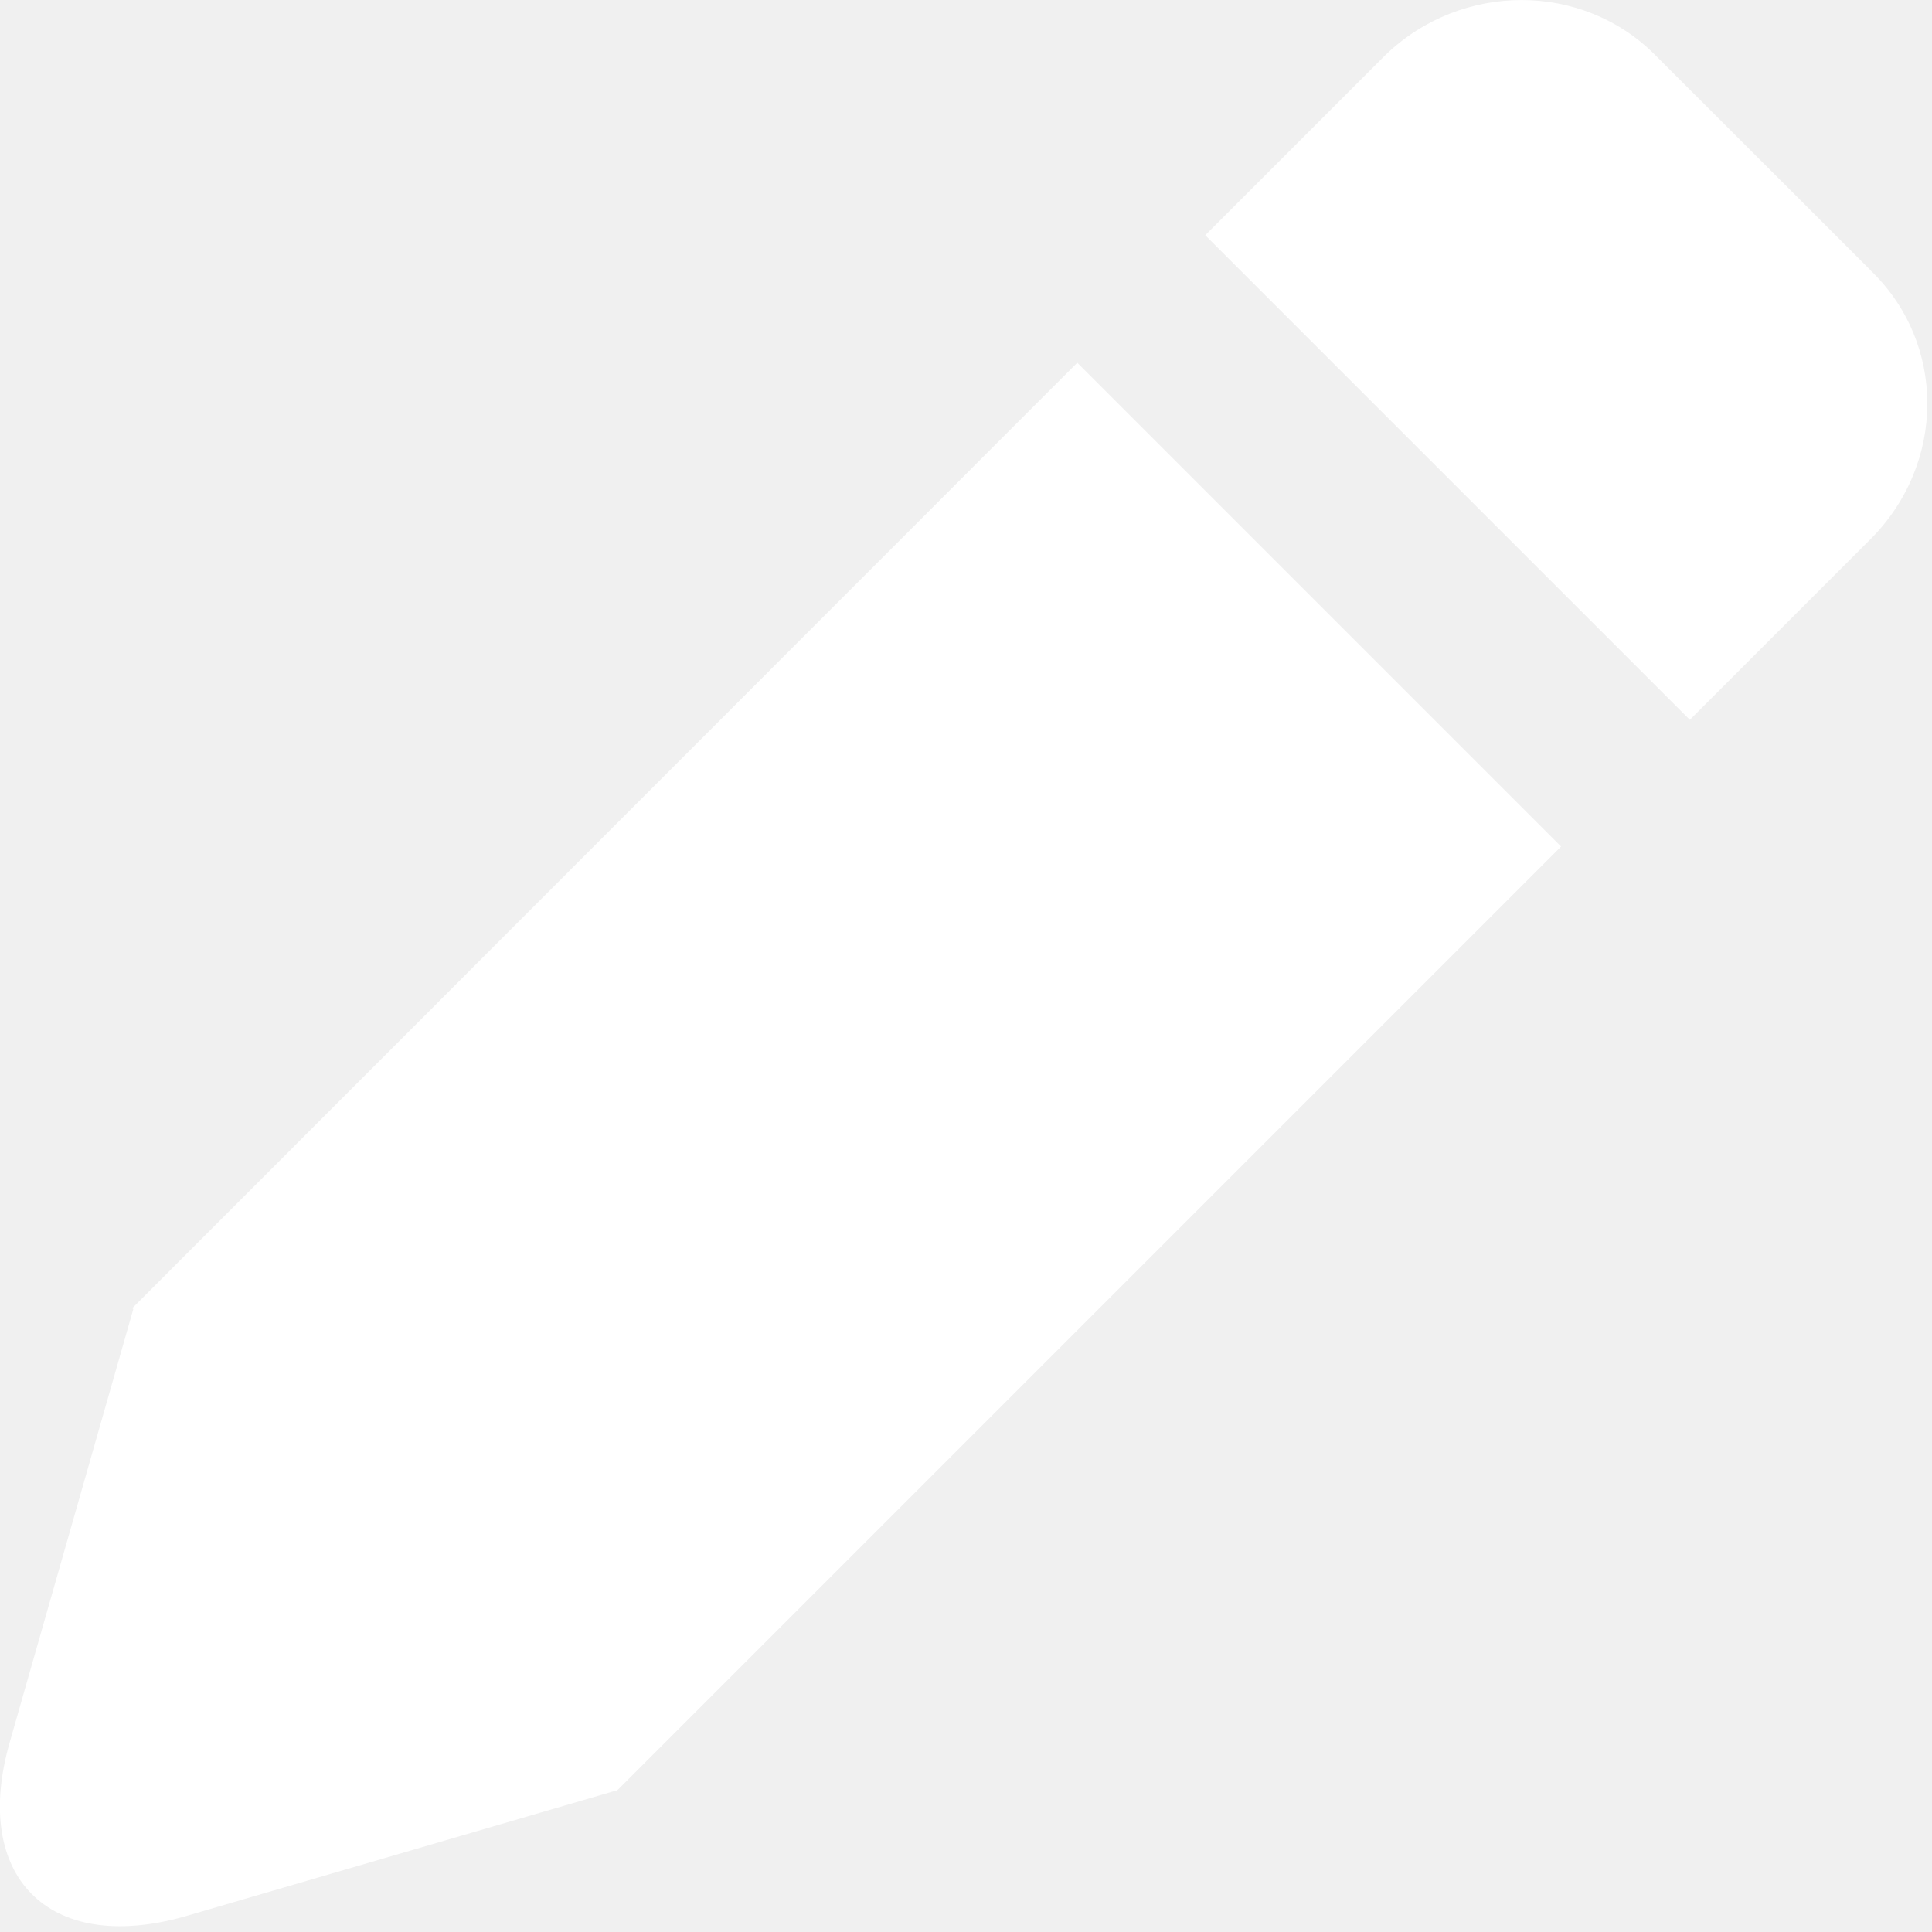
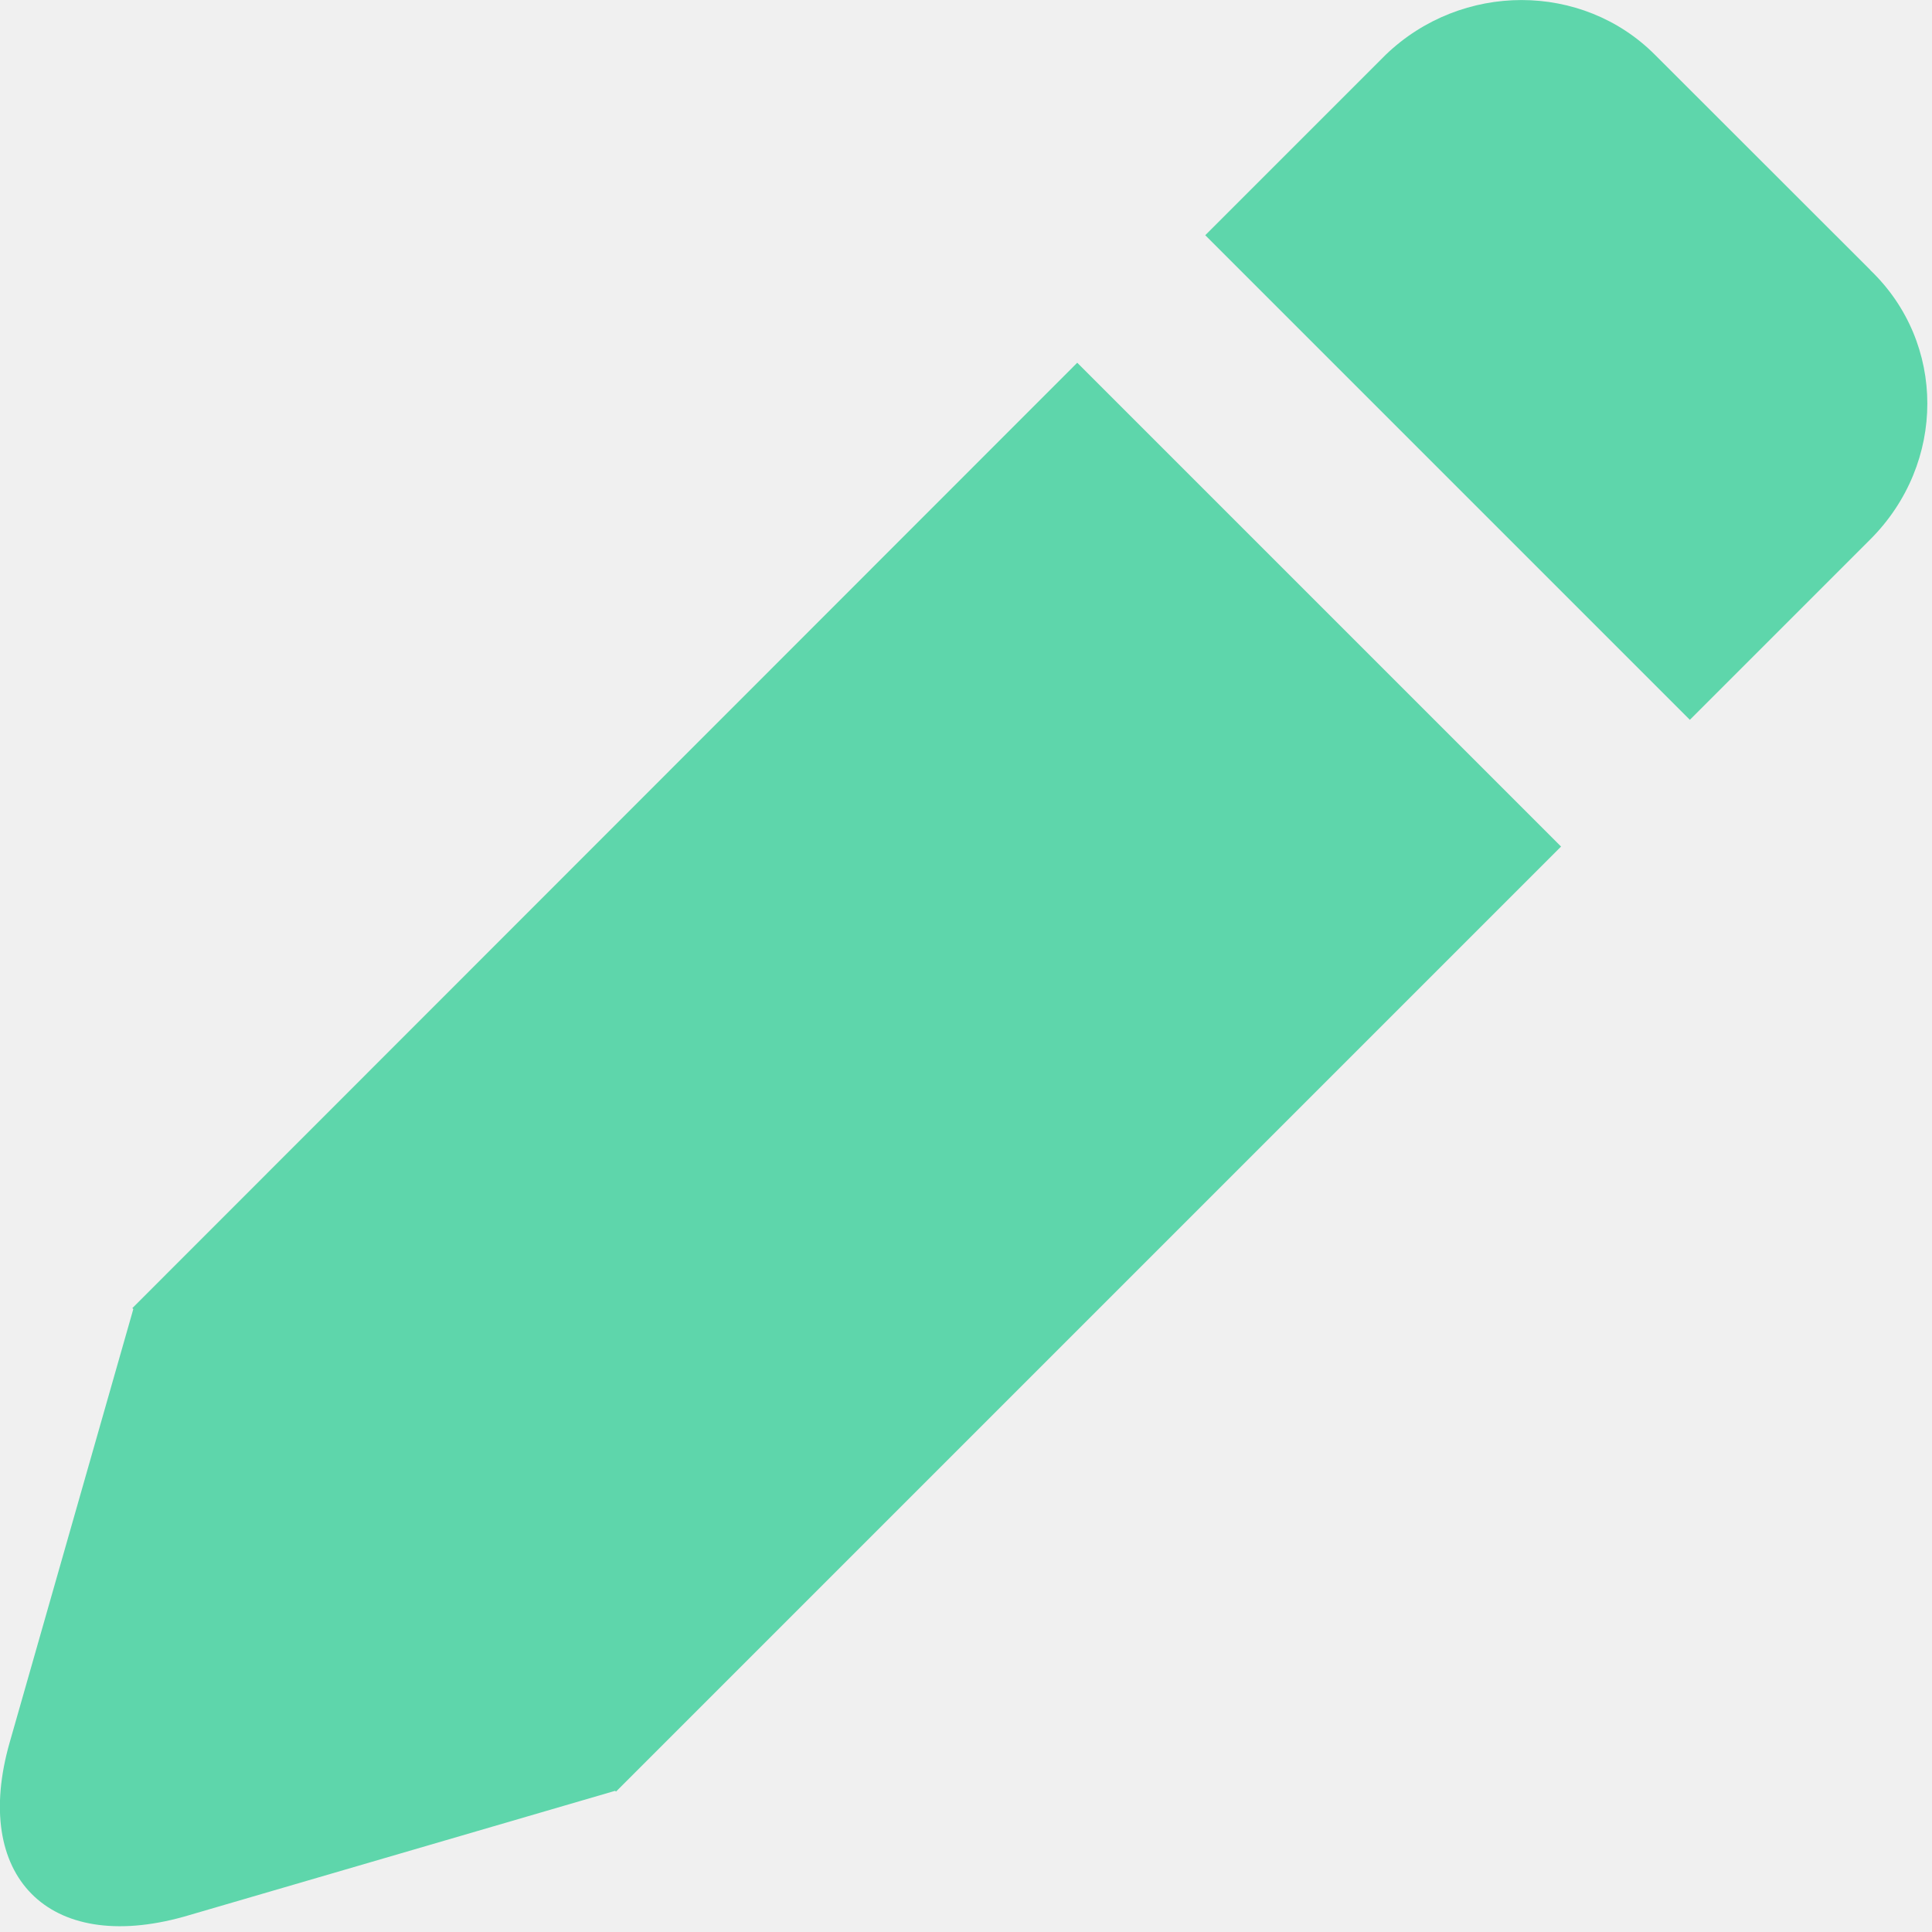
<svg xmlns="http://www.w3.org/2000/svg" width="12" height="12">
-   <g fill="#FFF" fill-rule="evenodd">
+   <g fill="#5ED6AB" fill-rule="evenodd">
    <path d="M.822 8.125l.006.006-.768 2.692c-.236.826.236 1.318 1.082 1.082l2.679-.782.005.005 5.87-5.87-3.005-3.005L.822 8.125zM11.617 1.677L10.279.34c-.452-.453-1.2-.453-1.672 0L7.486 1.461l3.01 3.01 1.121-1.121c.472-.472.472-1.22 0-1.672" />
  </g>
</svg>
